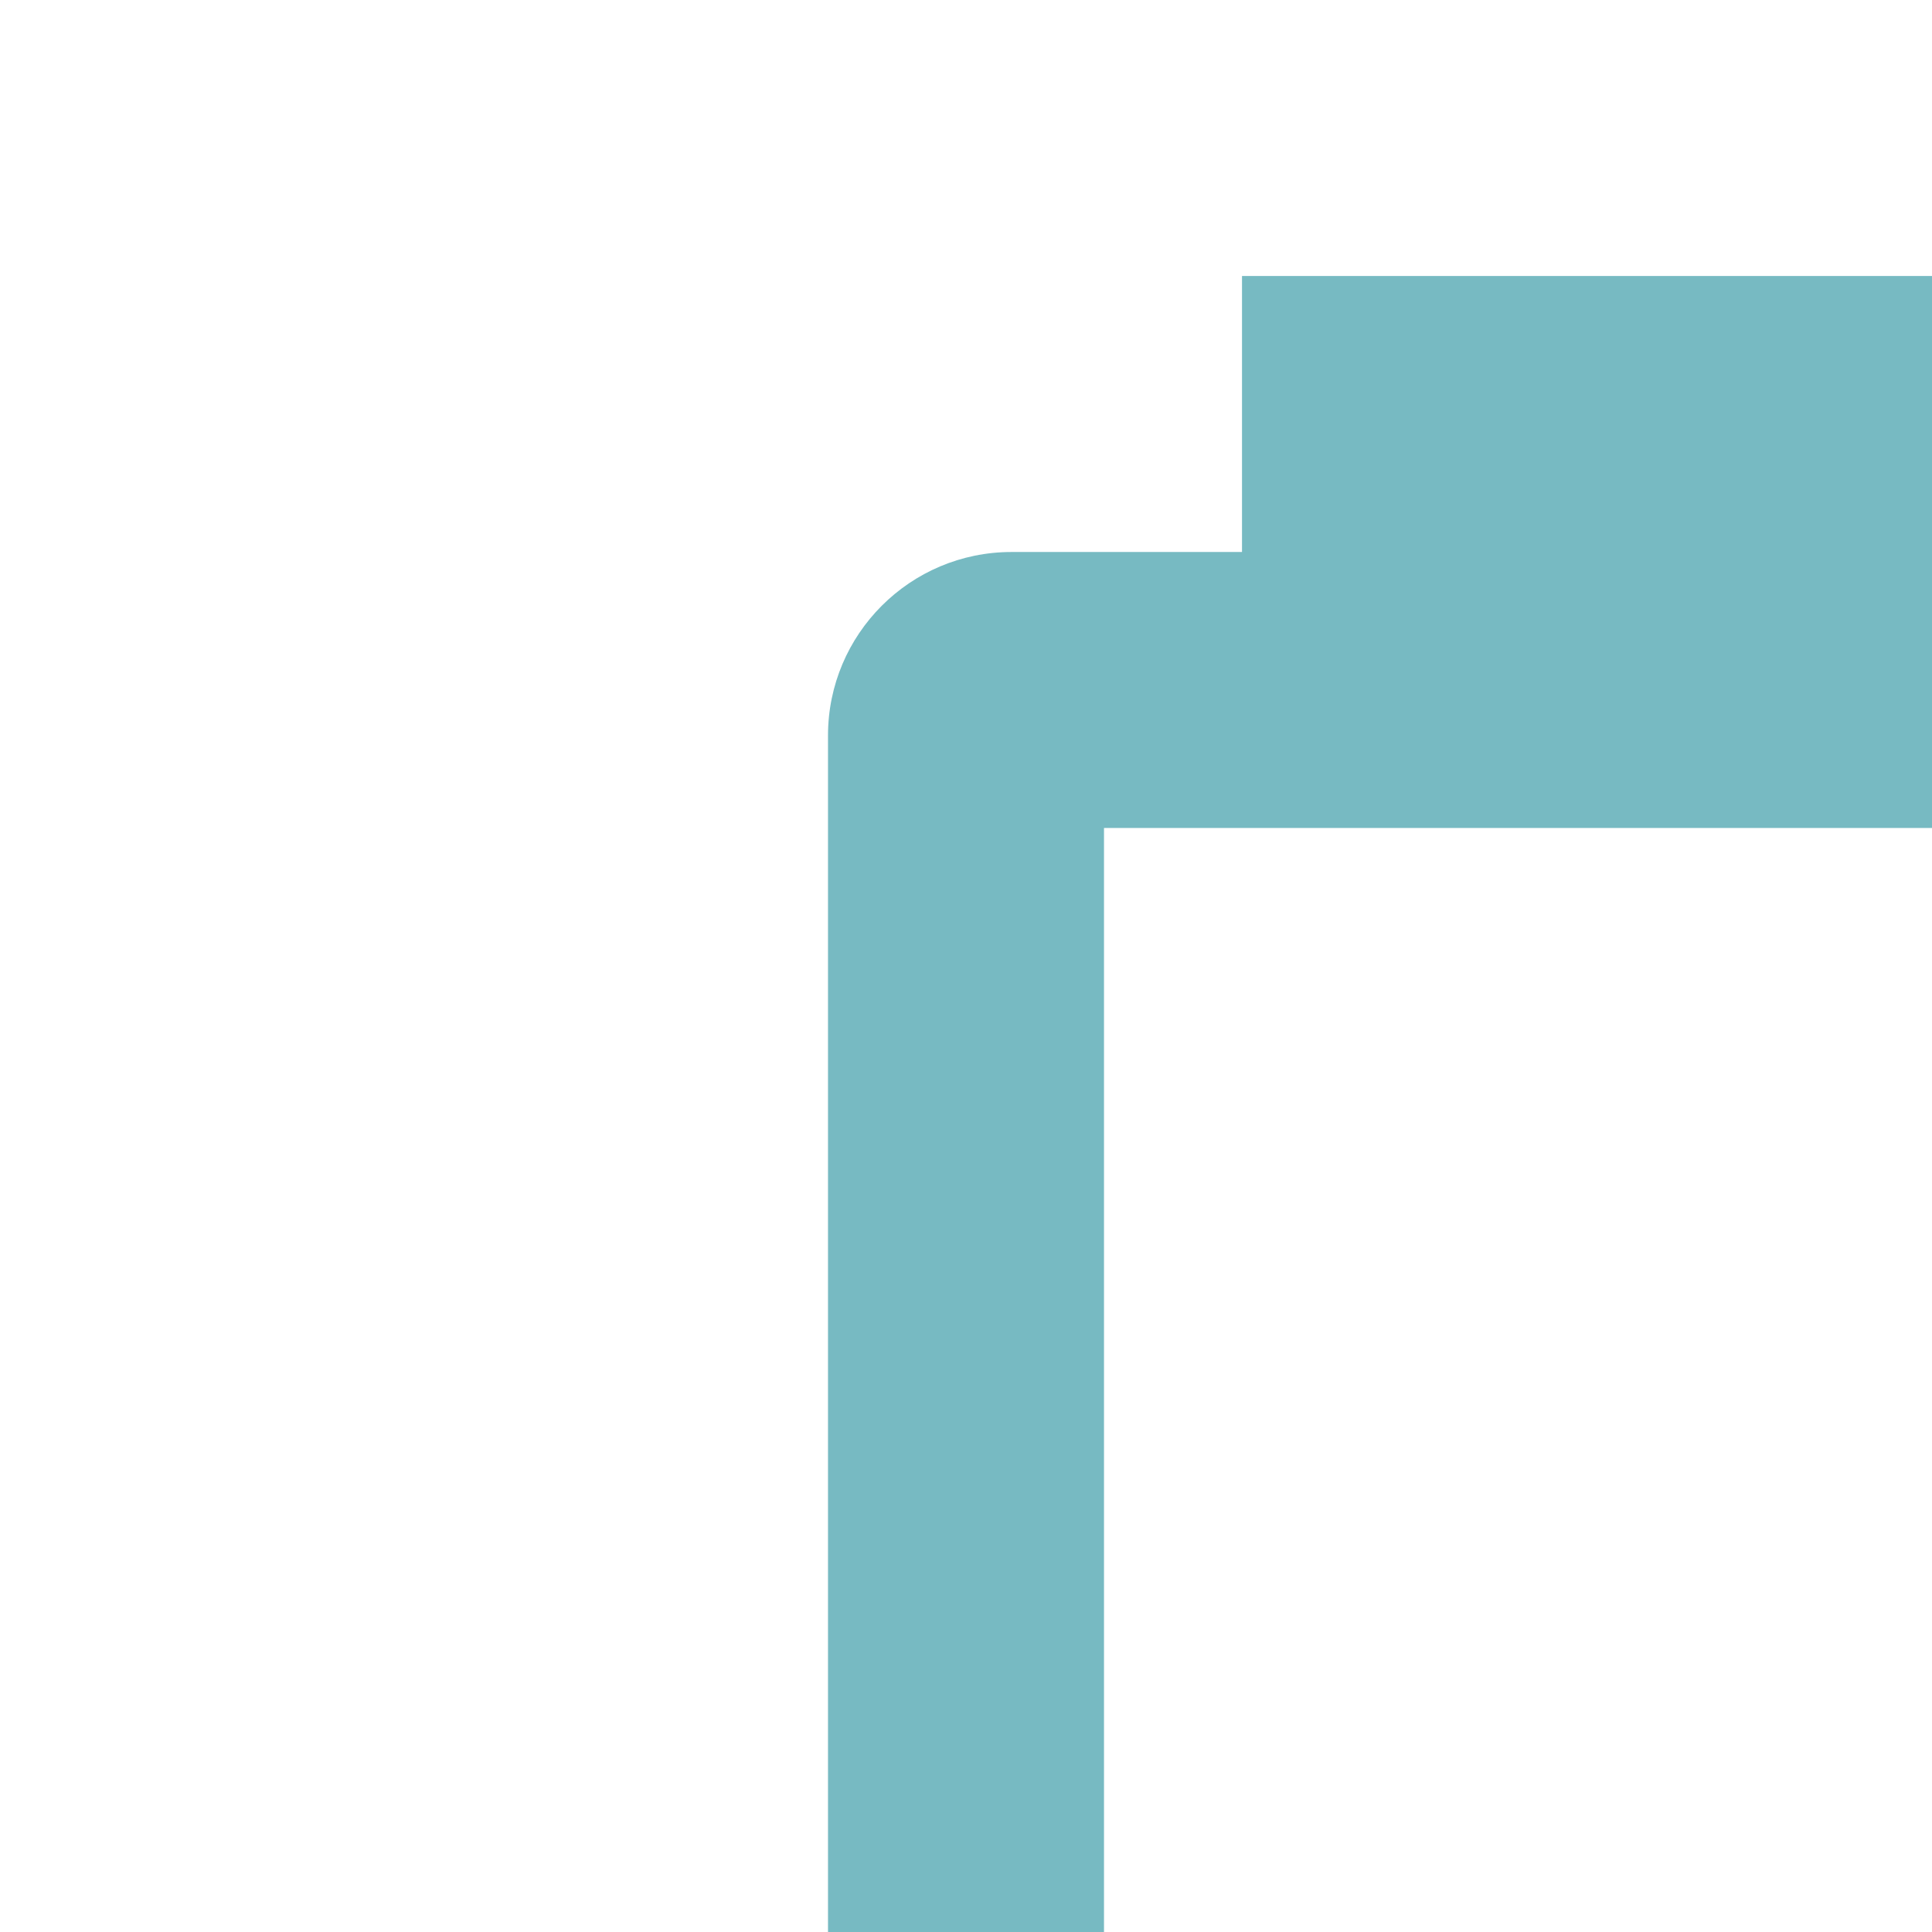
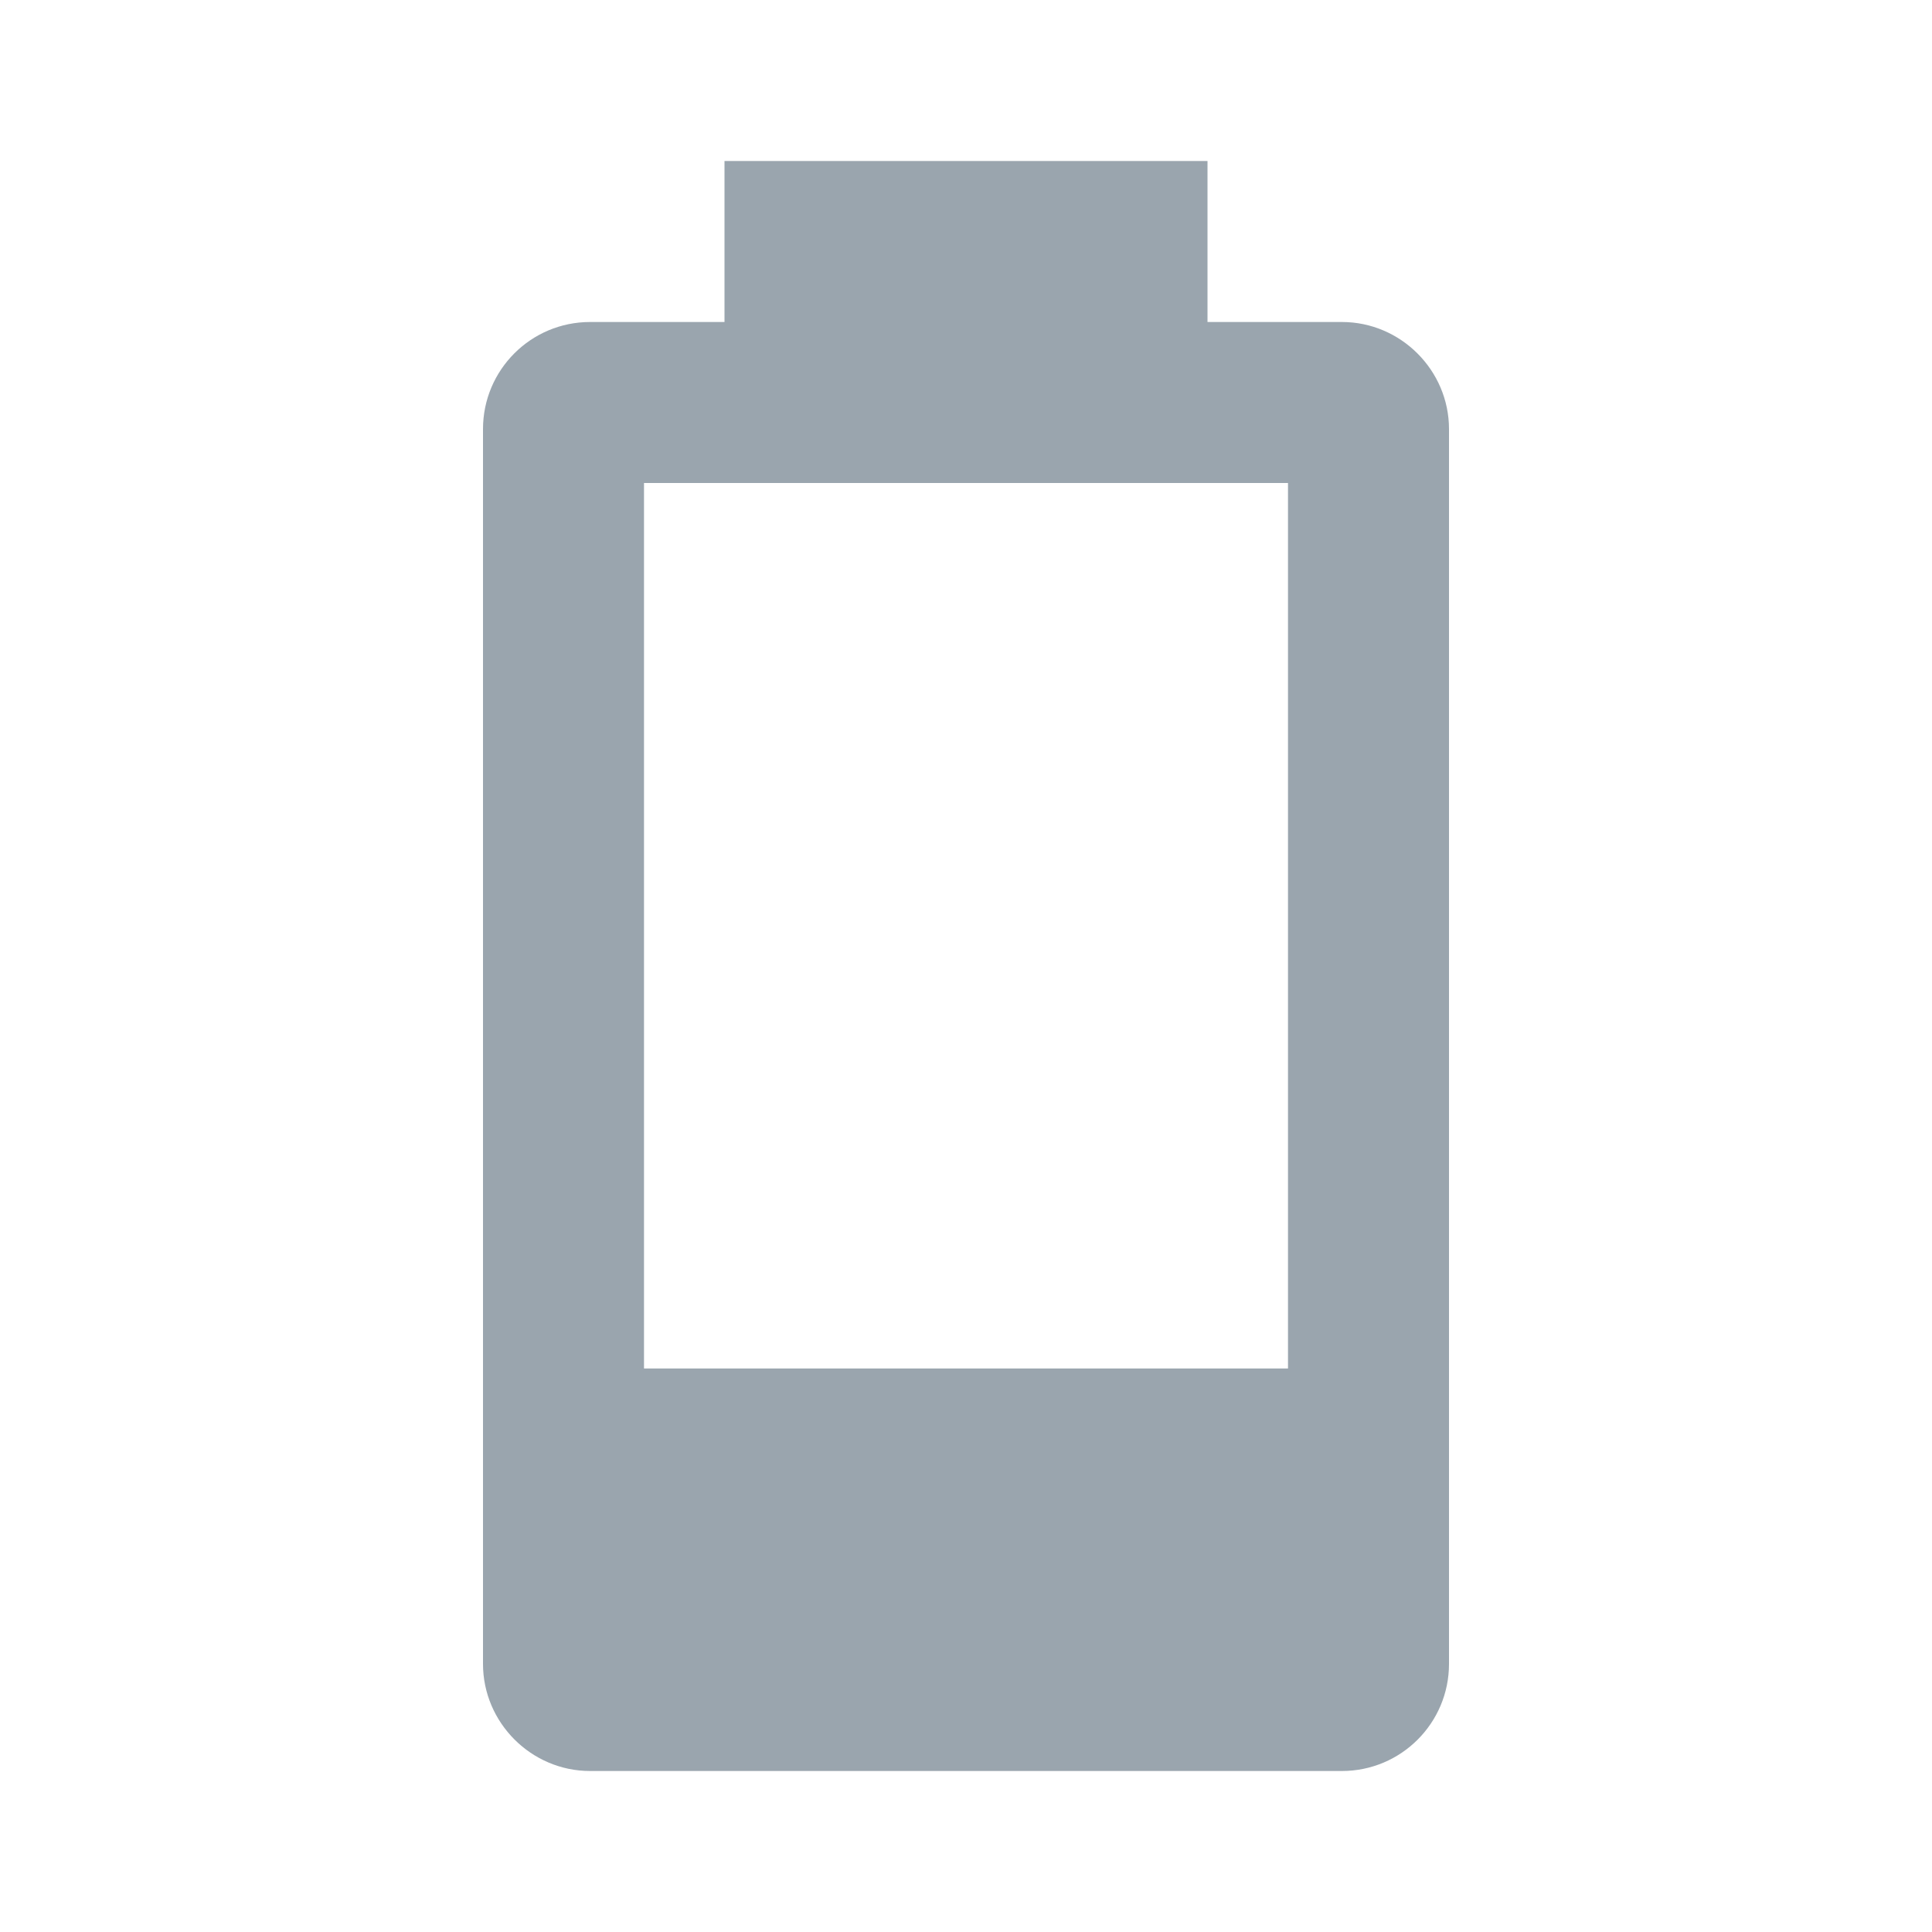
- <svg xmlns="http://www.w3.org/2000/svg" viewBox="0 0 14 14">
-   <path d="M16,17H8V6H16M16.67,4H15V2H9V4H7.33A1.33,1.33 0 0,0 6,5.33V20.67C6,21.4 6.6,22 7.33,22H16.67A1.33,1.33 0 0,0 18,20.67V5.33C18,4.6 17.4,4 16.67,4Z" fill="#77BAC2" />
+ <svg xmlns="http://www.w3.org/2000/svg" viewBox="0 0 24 24">
+   <path d="M16,17H8V6H16M16.67,4H15V2H9V4H7.33A1.33,1.33 0 0,0 6,5.33V20.67C6,21.4 6.6,22 7.33,22H16.67A1.33,1.33 0 0,0 18,20.67V5.33C18,4.6 17.4,4 16.67,4Z" fill="#9AA5AE" />
</svg>
